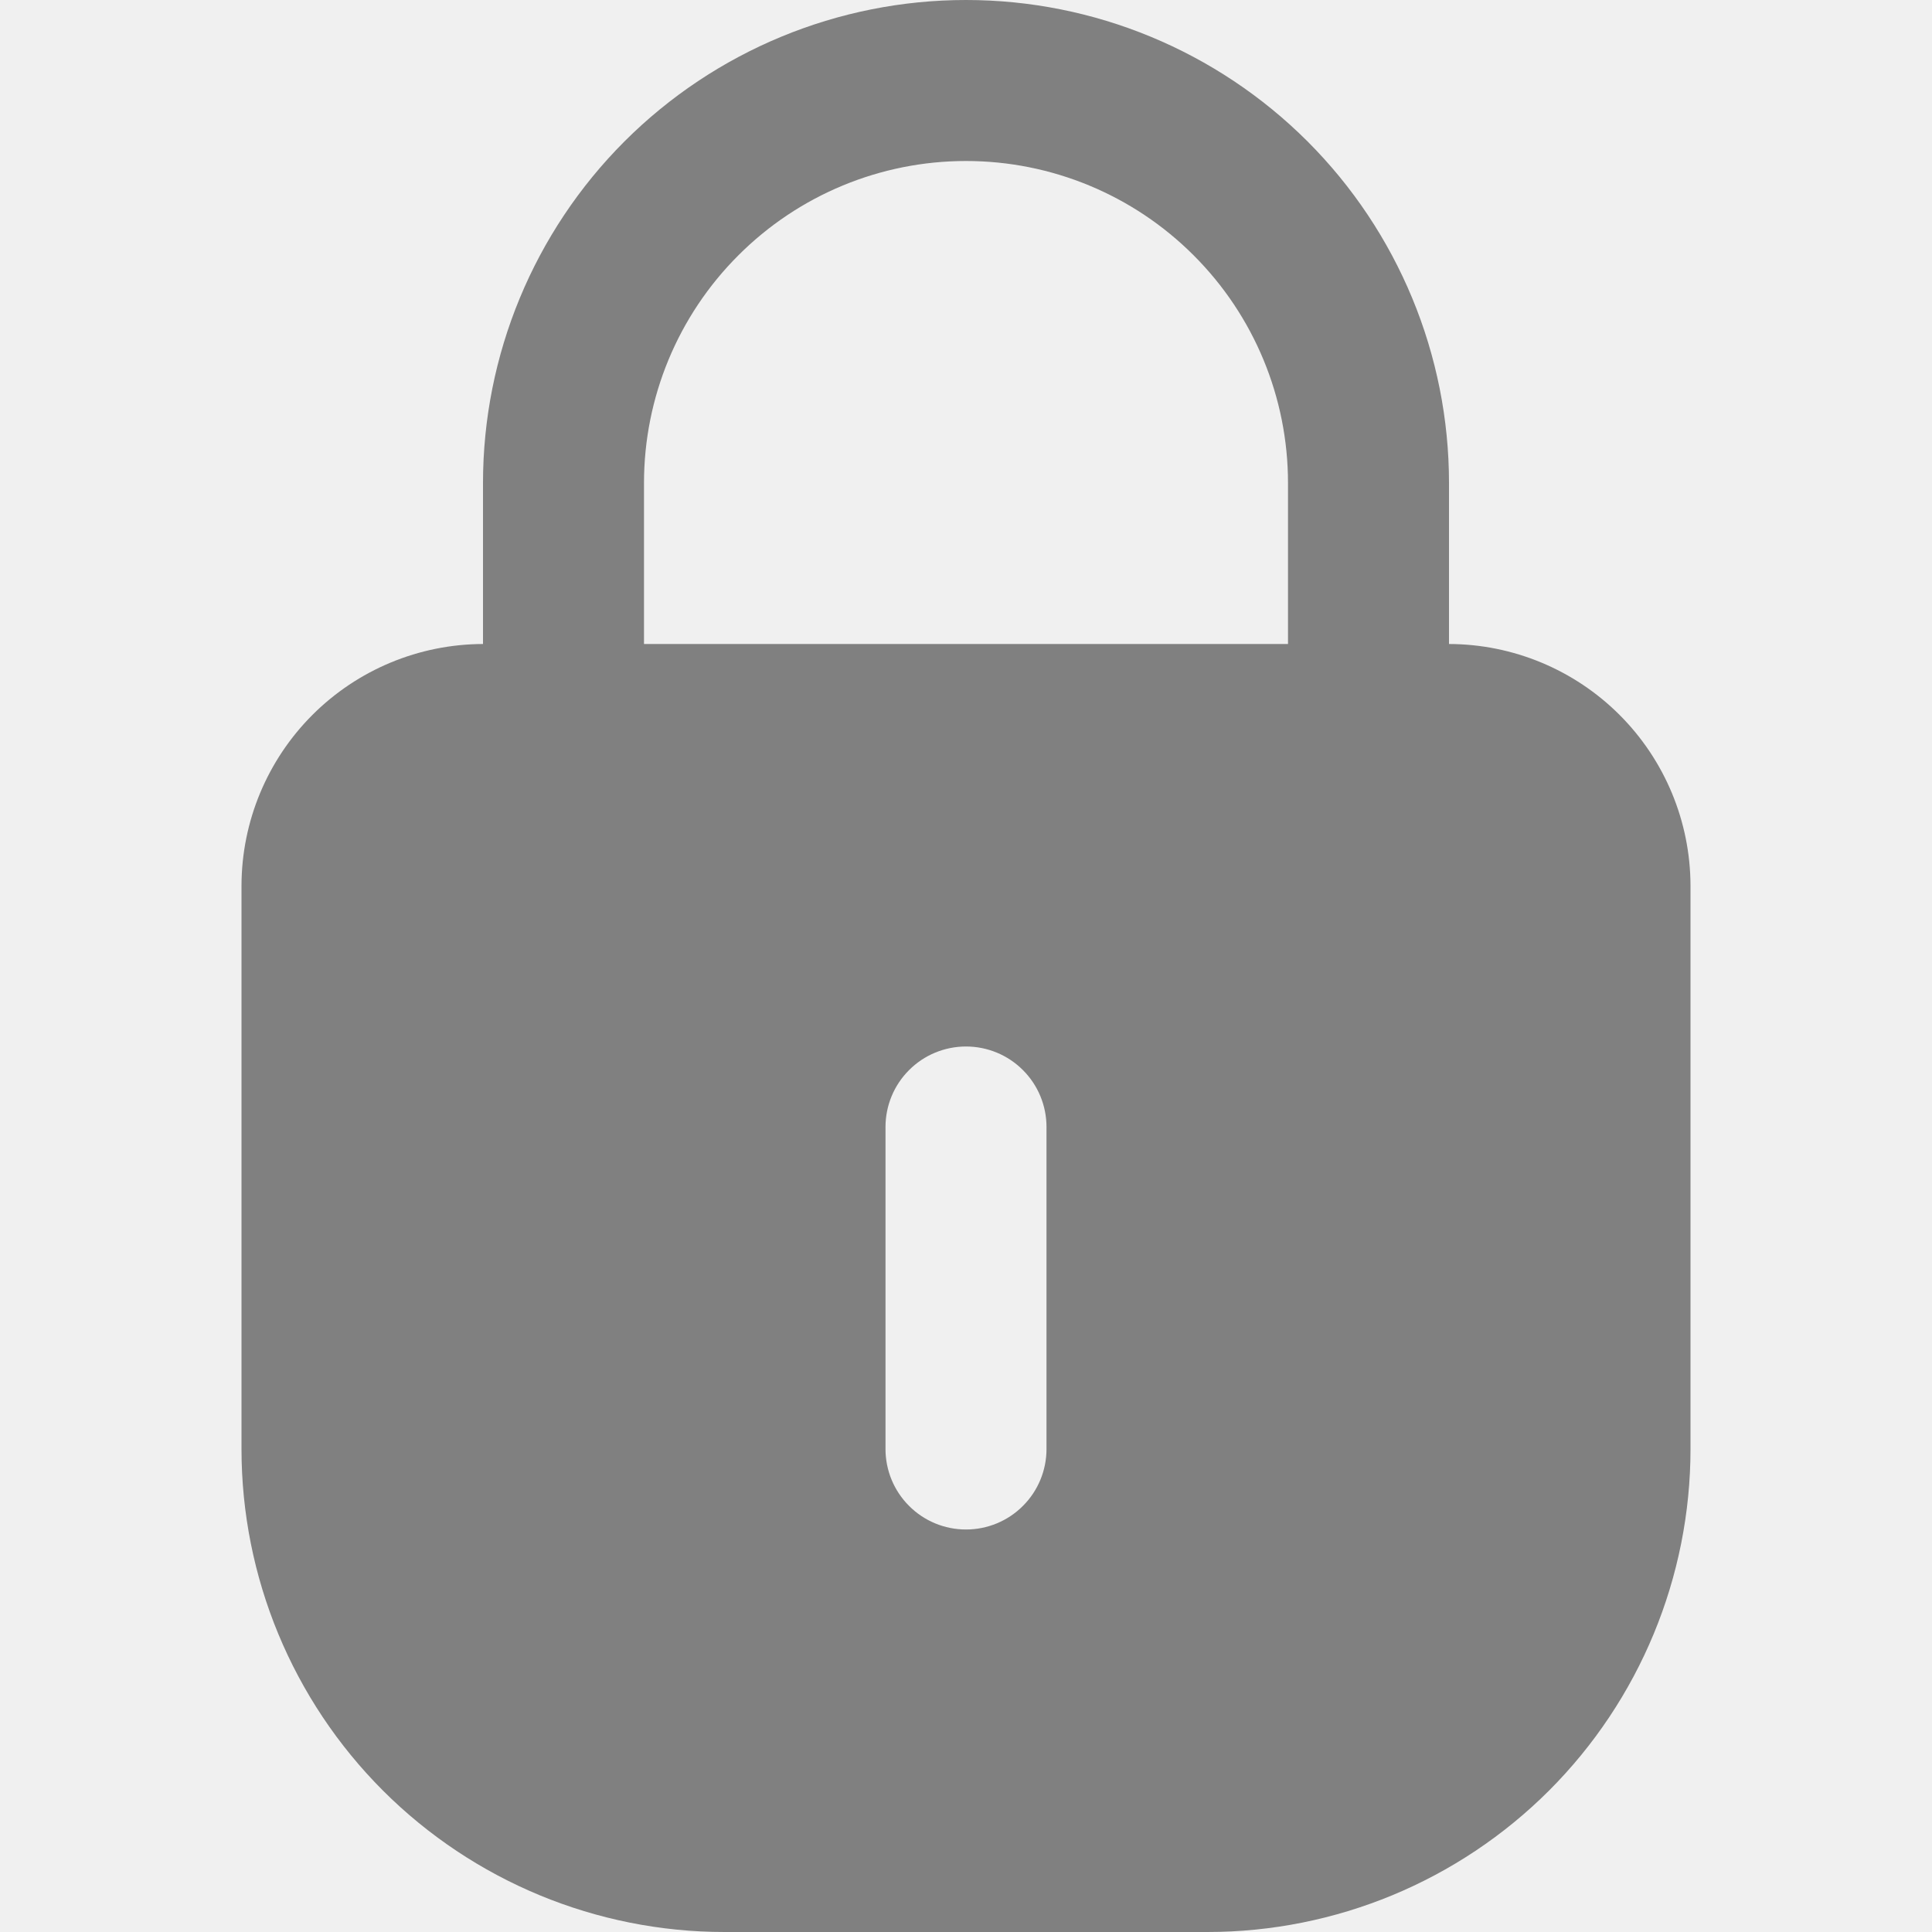
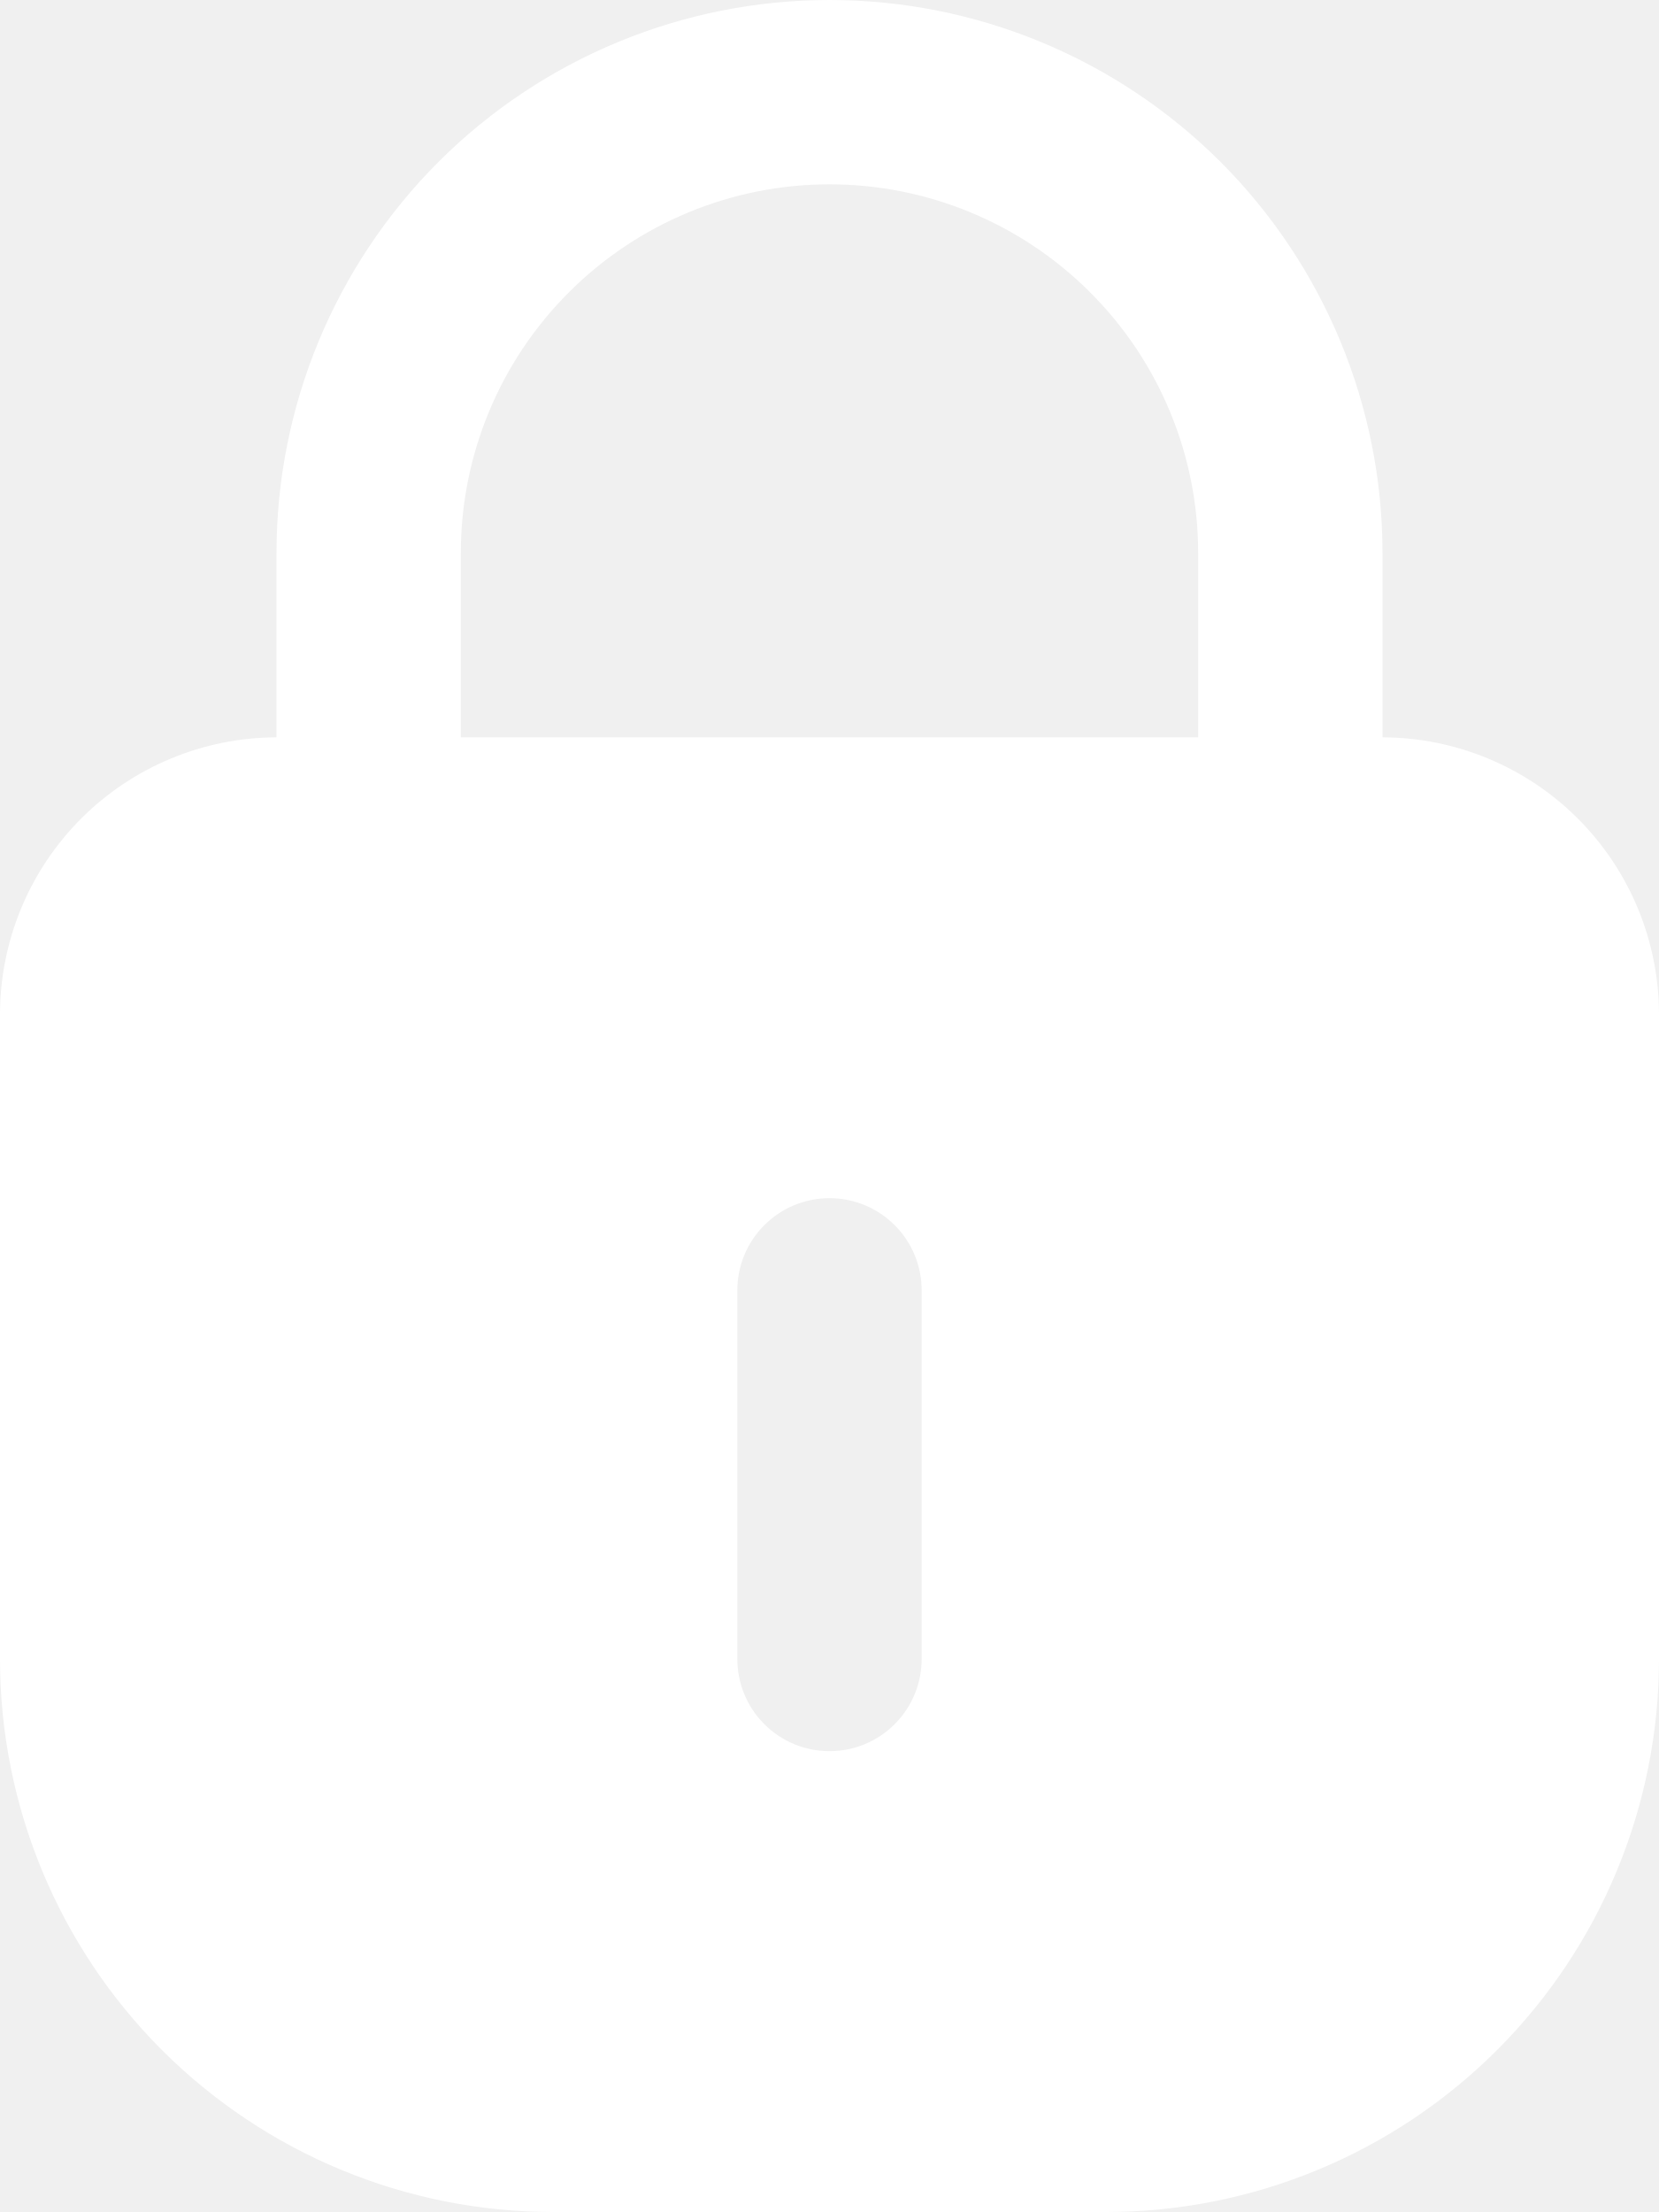
- <svg xmlns="http://www.w3.org/2000/svg" width="24" height="24" viewBox="0 0 24 24" fill="none">
-   <path d="M18 8V6C18 4.409 17.368 2.883 16.243 1.757C15.117 0.632 13.591 0 12 0C10.409 0 8.883 0.632 7.757 1.757C6.632 2.883 6 4.409 6 6V8C5.205 8.002 4.443 8.319 3.881 8.881C3.319 9.443 3.002 10.205 3 11V18C3 19.591 3.632 21.117 4.757 22.243C5.883 23.368 7.409 24 9 24H15C16.591 24 18.117 23.368 19.243 22.243C20.368 21.117 21 19.591 21 18V11C20.998 10.205 20.681 9.443 20.119 8.881C19.557 8.319 18.795 8.002 18 8V8ZM8 6C8 4.939 8.421 3.922 9.172 3.172C9.922 2.421 10.939 2 12 2C13.061 2 14.078 2.421 14.828 3.172C15.579 3.922 16 4.939 16 6V8H8V6ZM13 18C13 18.265 12.895 18.52 12.707 18.707C12.52 18.895 12.265 19 12 19C11.735 19 11.48 18.895 11.293 18.707C11.105 18.52 11 18.265 11 18V14C11 13.735 11.105 13.48 11.293 13.293C11.48 13.105 11.735 13 12 13C12.265 13 12.52 13.105 12.707 13.293C12.895 13.48 13 13.735 13 14V18Z" fill="#808080" />
+ <svg xmlns="http://www.w3.org/2000/svg" width="18" height="24" viewBox="0 0 18 24" fill="none">
+   <path d="M15 8V6C15 4.409 14.368 2.883 13.243 1.757C12.117 0.632 10.591 0 9 0C7.409 0 5.883 0.632 4.757 1.757C3.632 2.883 3 4.409 3 6V8C2.205 8.002 1.443 8.319 0.881 8.881C0.319 9.443 0.002 10.205 0 11V18C0 19.591 0.632 21.117 1.757 22.243C2.883 23.368 4.409 24 6 24H12C13.591 24 15.117 23.368 16.243 22.243C17.368 21.117 18 19.591 18 18V11C17.998 10.205 17.681 9.443 17.119 8.881C16.557 8.319 15.795 8.002 15 8ZM5 6C5 4.939 5.421 3.922 6.172 3.172C6.922 2.421 7.939 2 9 2C10.061 2 11.078 2.421 11.828 3.172C12.579 3.922 13 4.939 13 6V8H5V6ZM10 18C10 18.265 9.895 18.52 9.707 18.707C9.52 18.895 9.265 19 9 19C8.735 19 8.48 18.895 8.293 18.707C8.105 18.52 8 18.265 8 18V14C8 13.735 8.105 13.48 8.293 13.293C8.48 13.105 8.735 13 9 13C9.265 13 9.52 13.105 9.707 13.293C9.895 13.48 10 13.735 10 14V18Z" fill="white" />
</svg>
